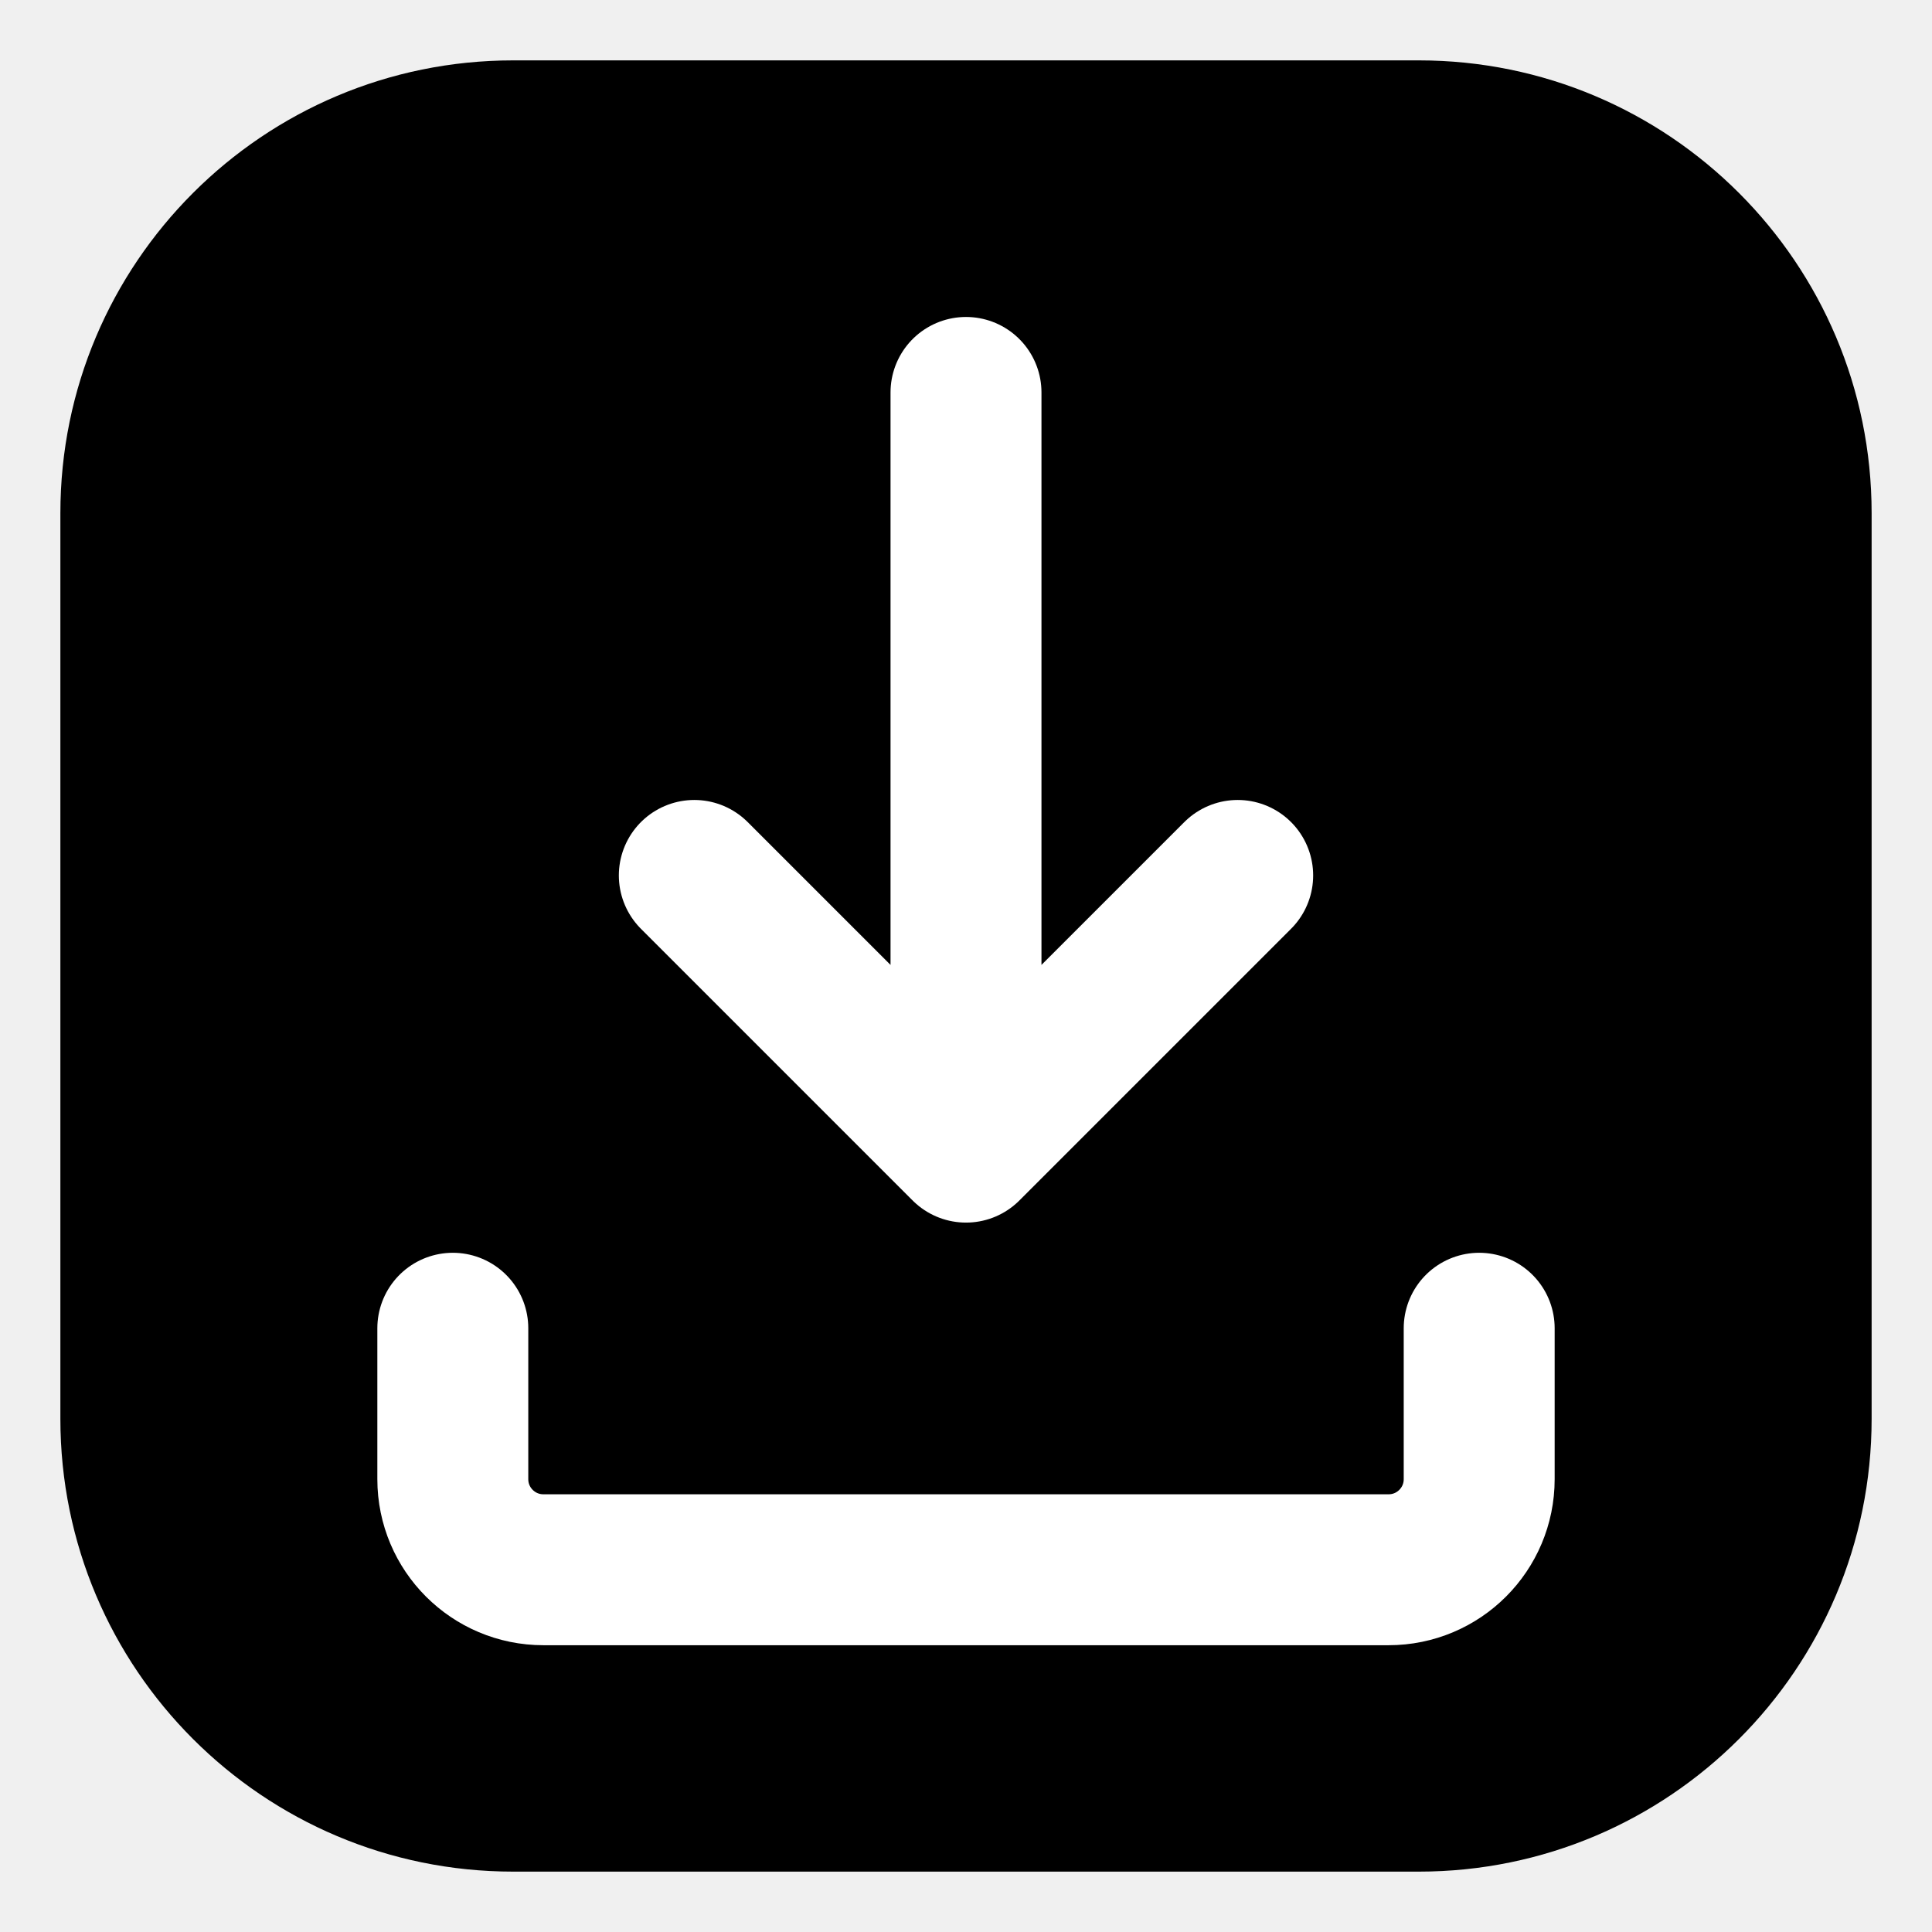
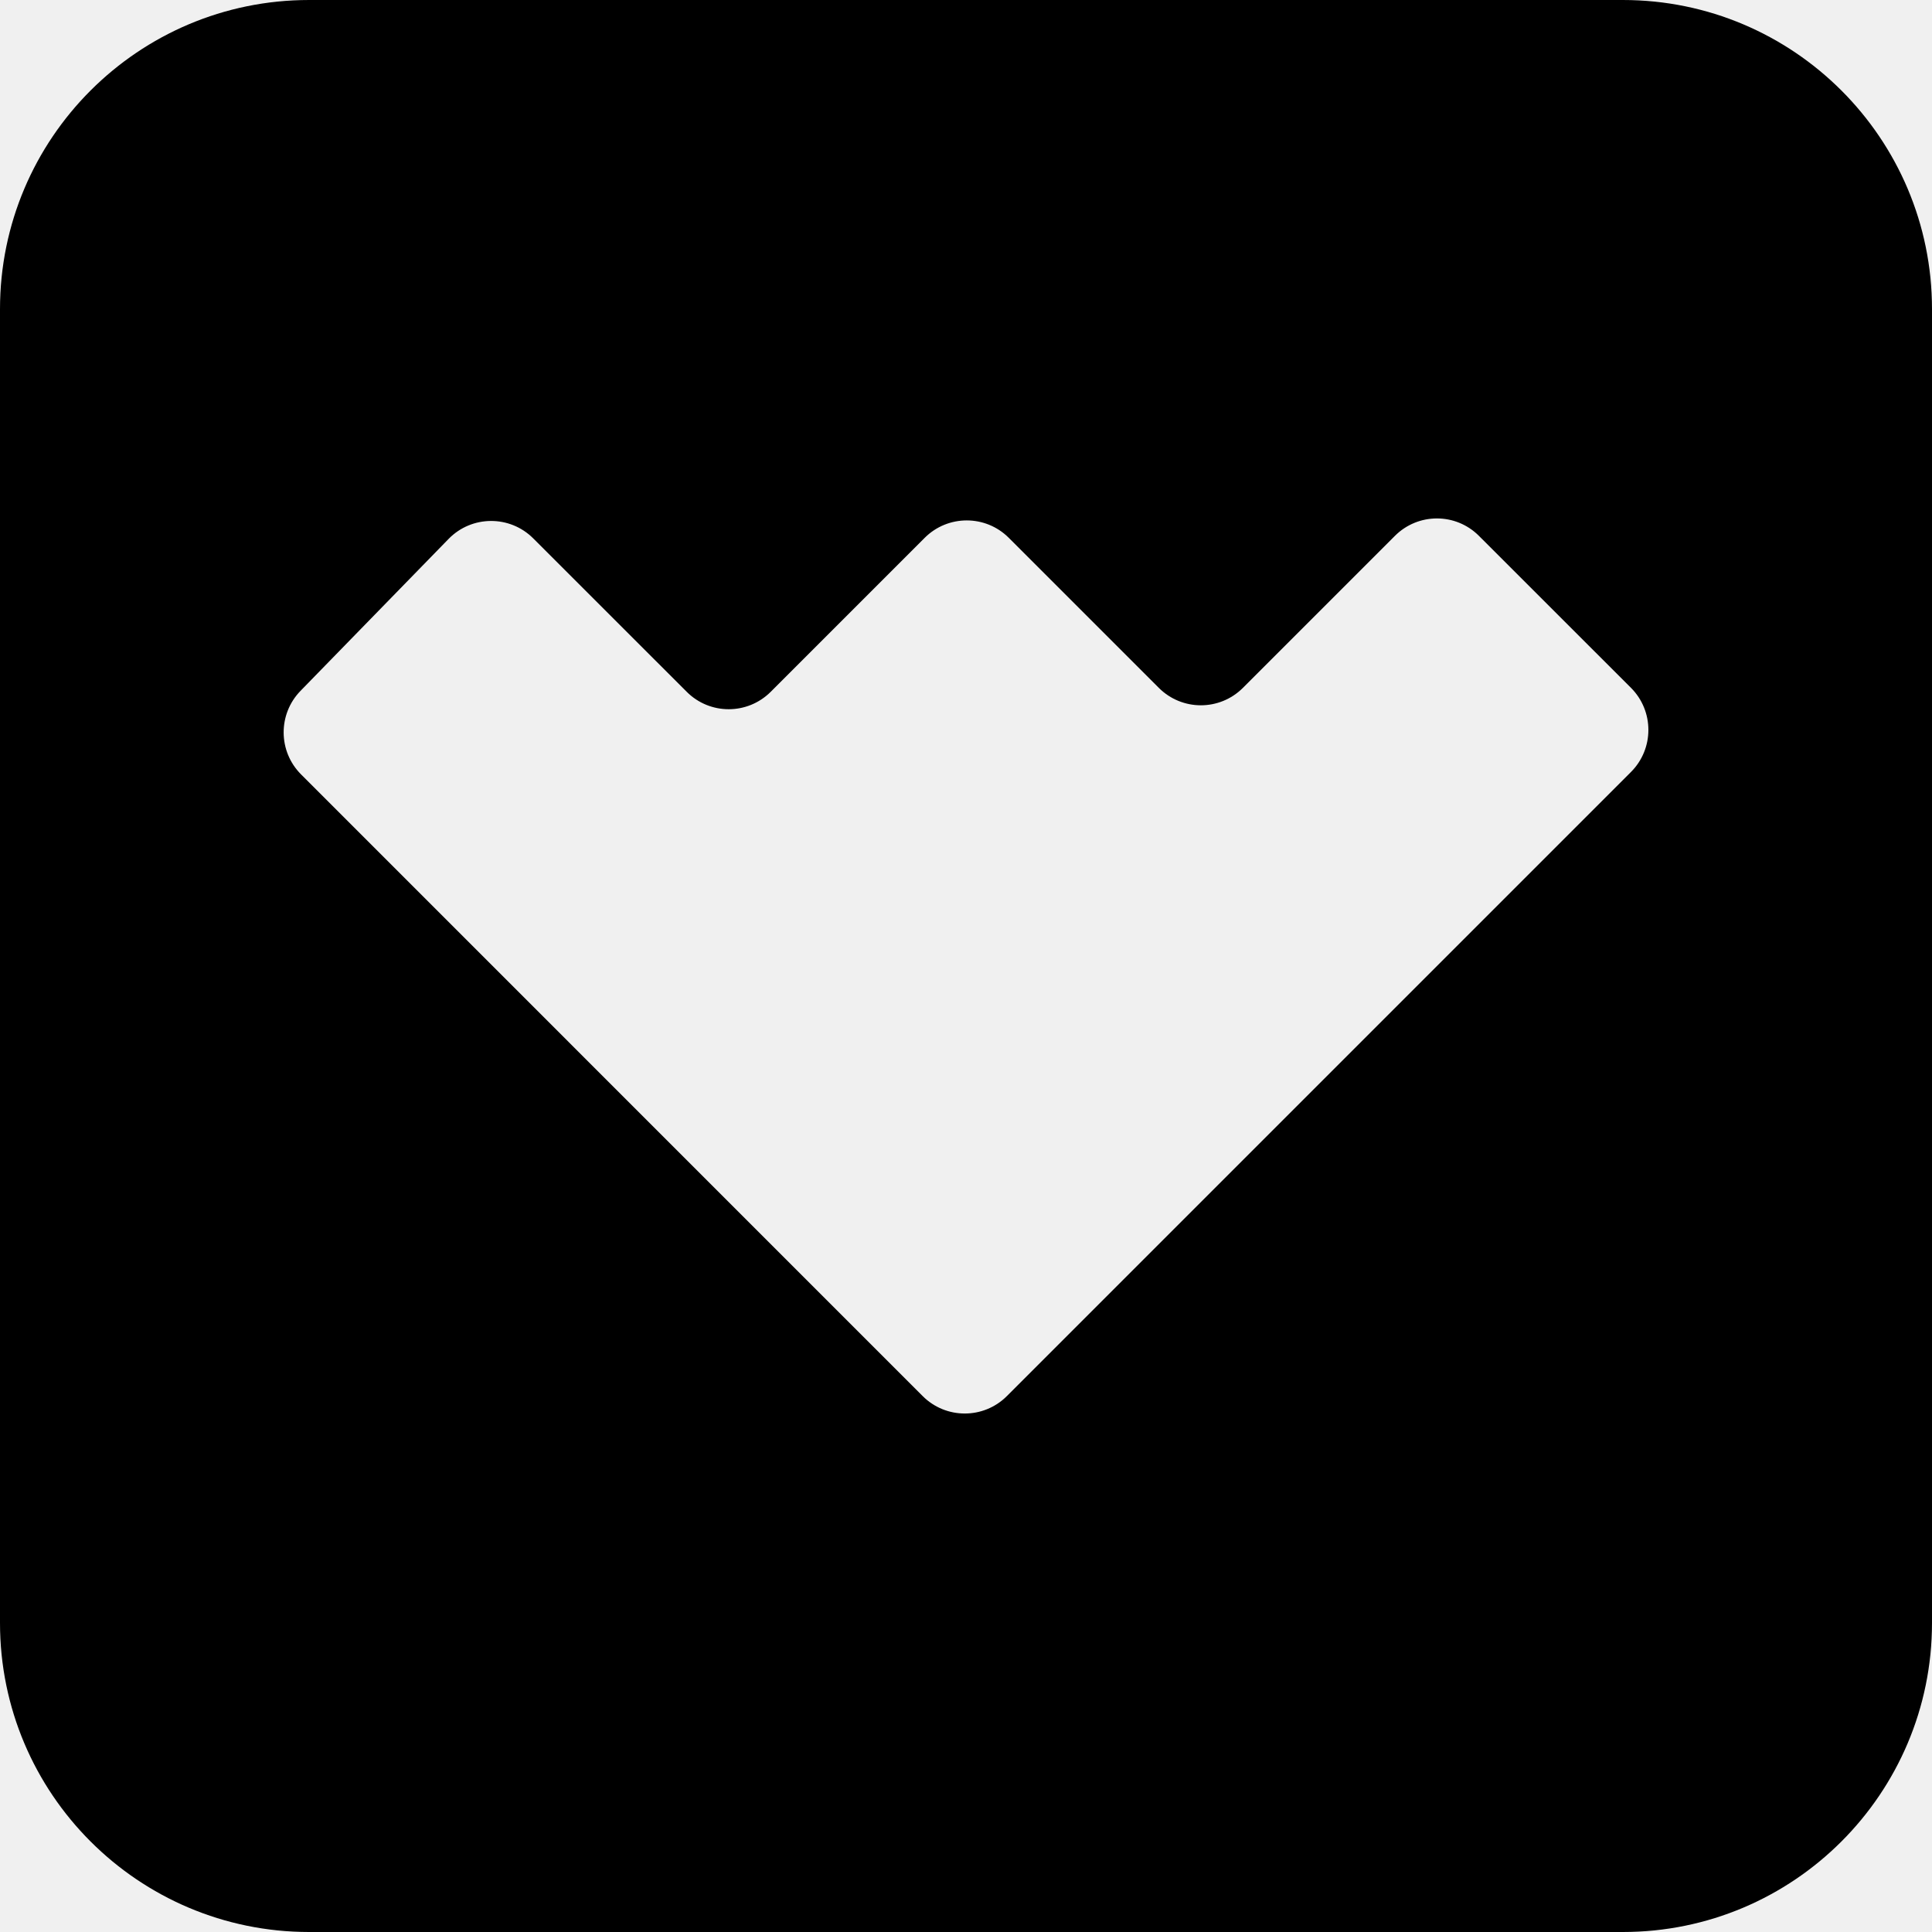
- <svg xmlns="http://www.w3.org/2000/svg" width="64" height="64" viewBox="0 0 64 64">
-   <rect x="2" y="2" width="60" height="60" rx="15" fill="#000" />
-   <path d="M32 13v25m0 0L23 29m9 9 9-9M15 44v5a3 3 0 0 0 3 3h28a3 3 0 0 0 3-3v-5" fill="none" stroke="#fff" stroke-width="5" stroke-linecap="round" stroke-linejoin="round" />
+ <svg xmlns="http://www.w3.org/2000/svg" viewBox="0 0 300 300">
+   <defs>
+     <clipPath id="rounded-square">
+       <rect width="300" height="300" rx="48" />
+     </clipPath>
+   </defs>
+   <path clip-path="url(#rounded-square)" d="M0,0v300h300V0H0ZM253.26,119.87l-96.92,96.92c-3.61,3.6-9.45,3.6-13.06,0L46.75,120.25c-3.57-3.57-3.61-9.35-.09-12.97l23-23.6c3.59-3.68,9.5-3.72,13.14-.08l23.83,23.82c3.6,3.61,9.44,3.61,13.05,0l23.91-23.91c3.6-3.6,9.45-3.6,13.05,0l23.3,23.3c3.61,3.61,9.45,3.61,13.06,0l23.6-23.6c3.61-3.61,9.45-3.61,13.05,0l23.61,23.6c3.6,3.61,3.6,9.45,0,13.06Z" />
</svg>
